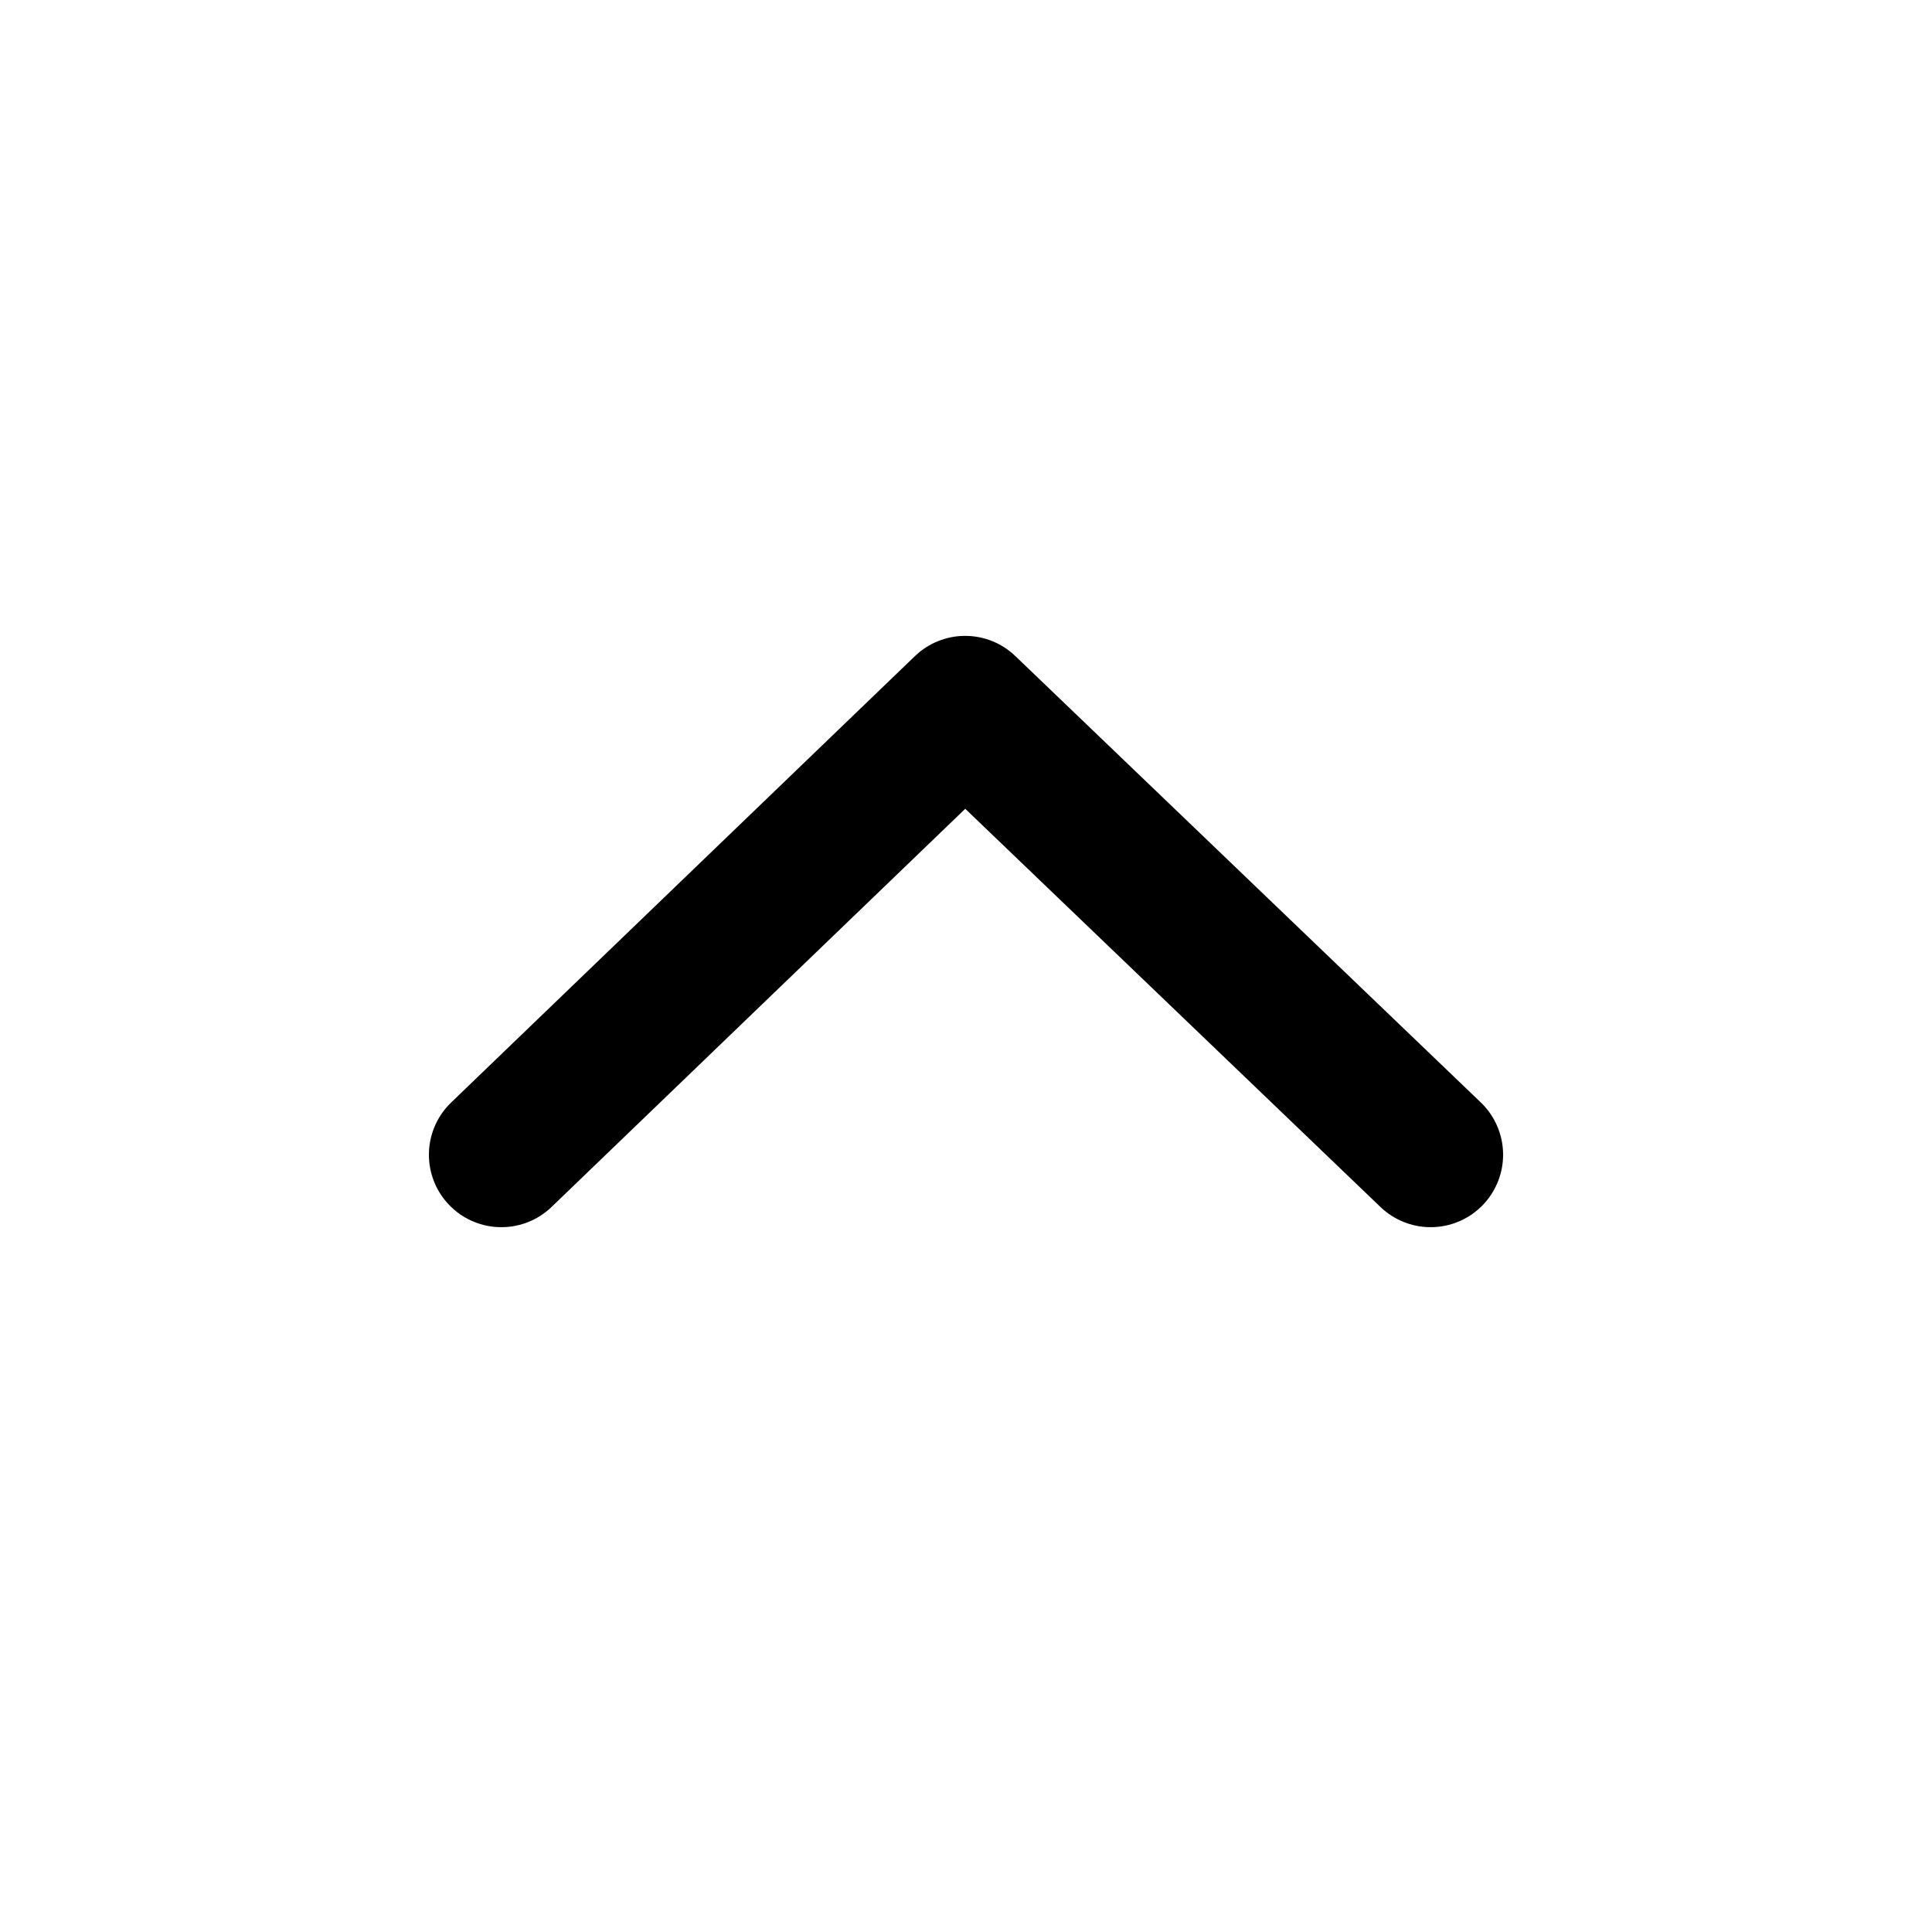
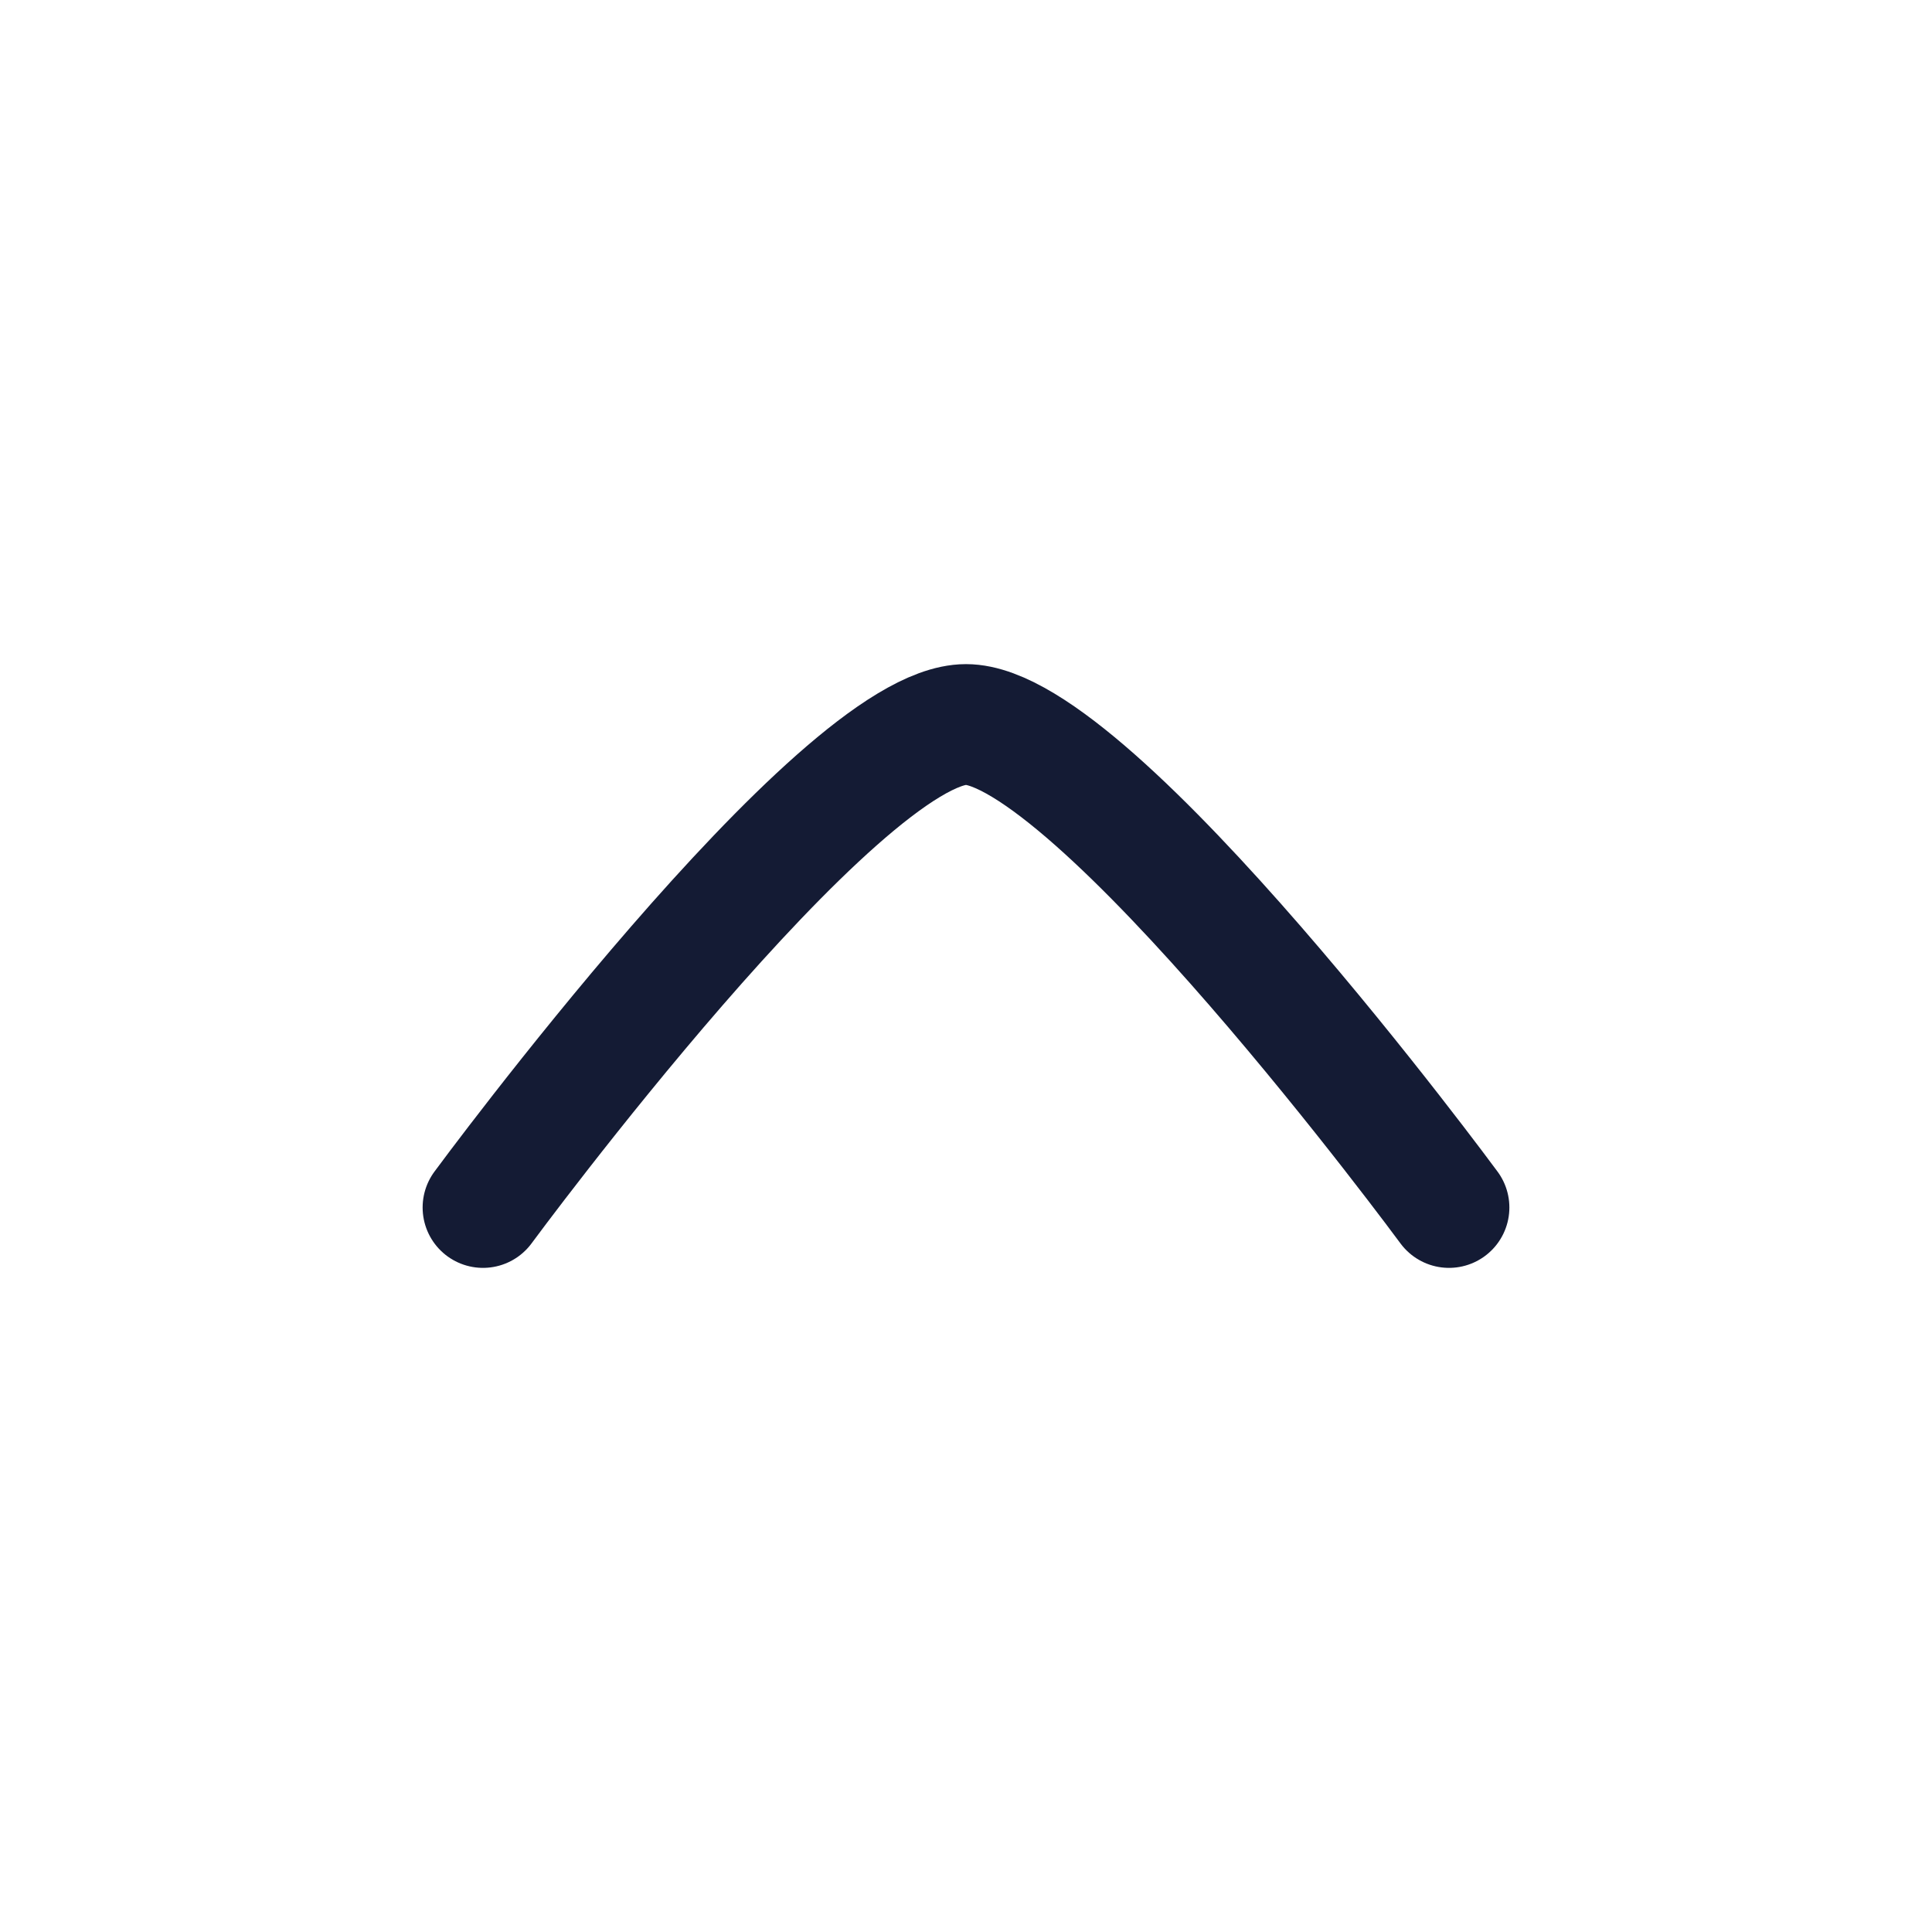
- <svg xmlns="http://www.w3.org/2000/svg" width="16" height="16" viewBox="0 0 16 16" fill="none">
-   <path d="M4.152 9.563L7.993 5.866L11.848 9.563" stroke="black" stroke-width="1.2" stroke-linecap="round" stroke-linejoin="round" />
+ <svg xmlns="http://www.w3.org/2000/svg" width="24" height="24" viewBox="0 0 24 24" fill="none">
+   <path d="M18 15C18 15 13.581 9 12 9C10.419 9 6 15 6 15" stroke="#141B34" stroke-width="1.5" stroke-linecap="round" stroke-linejoin="round" />
</svg>
